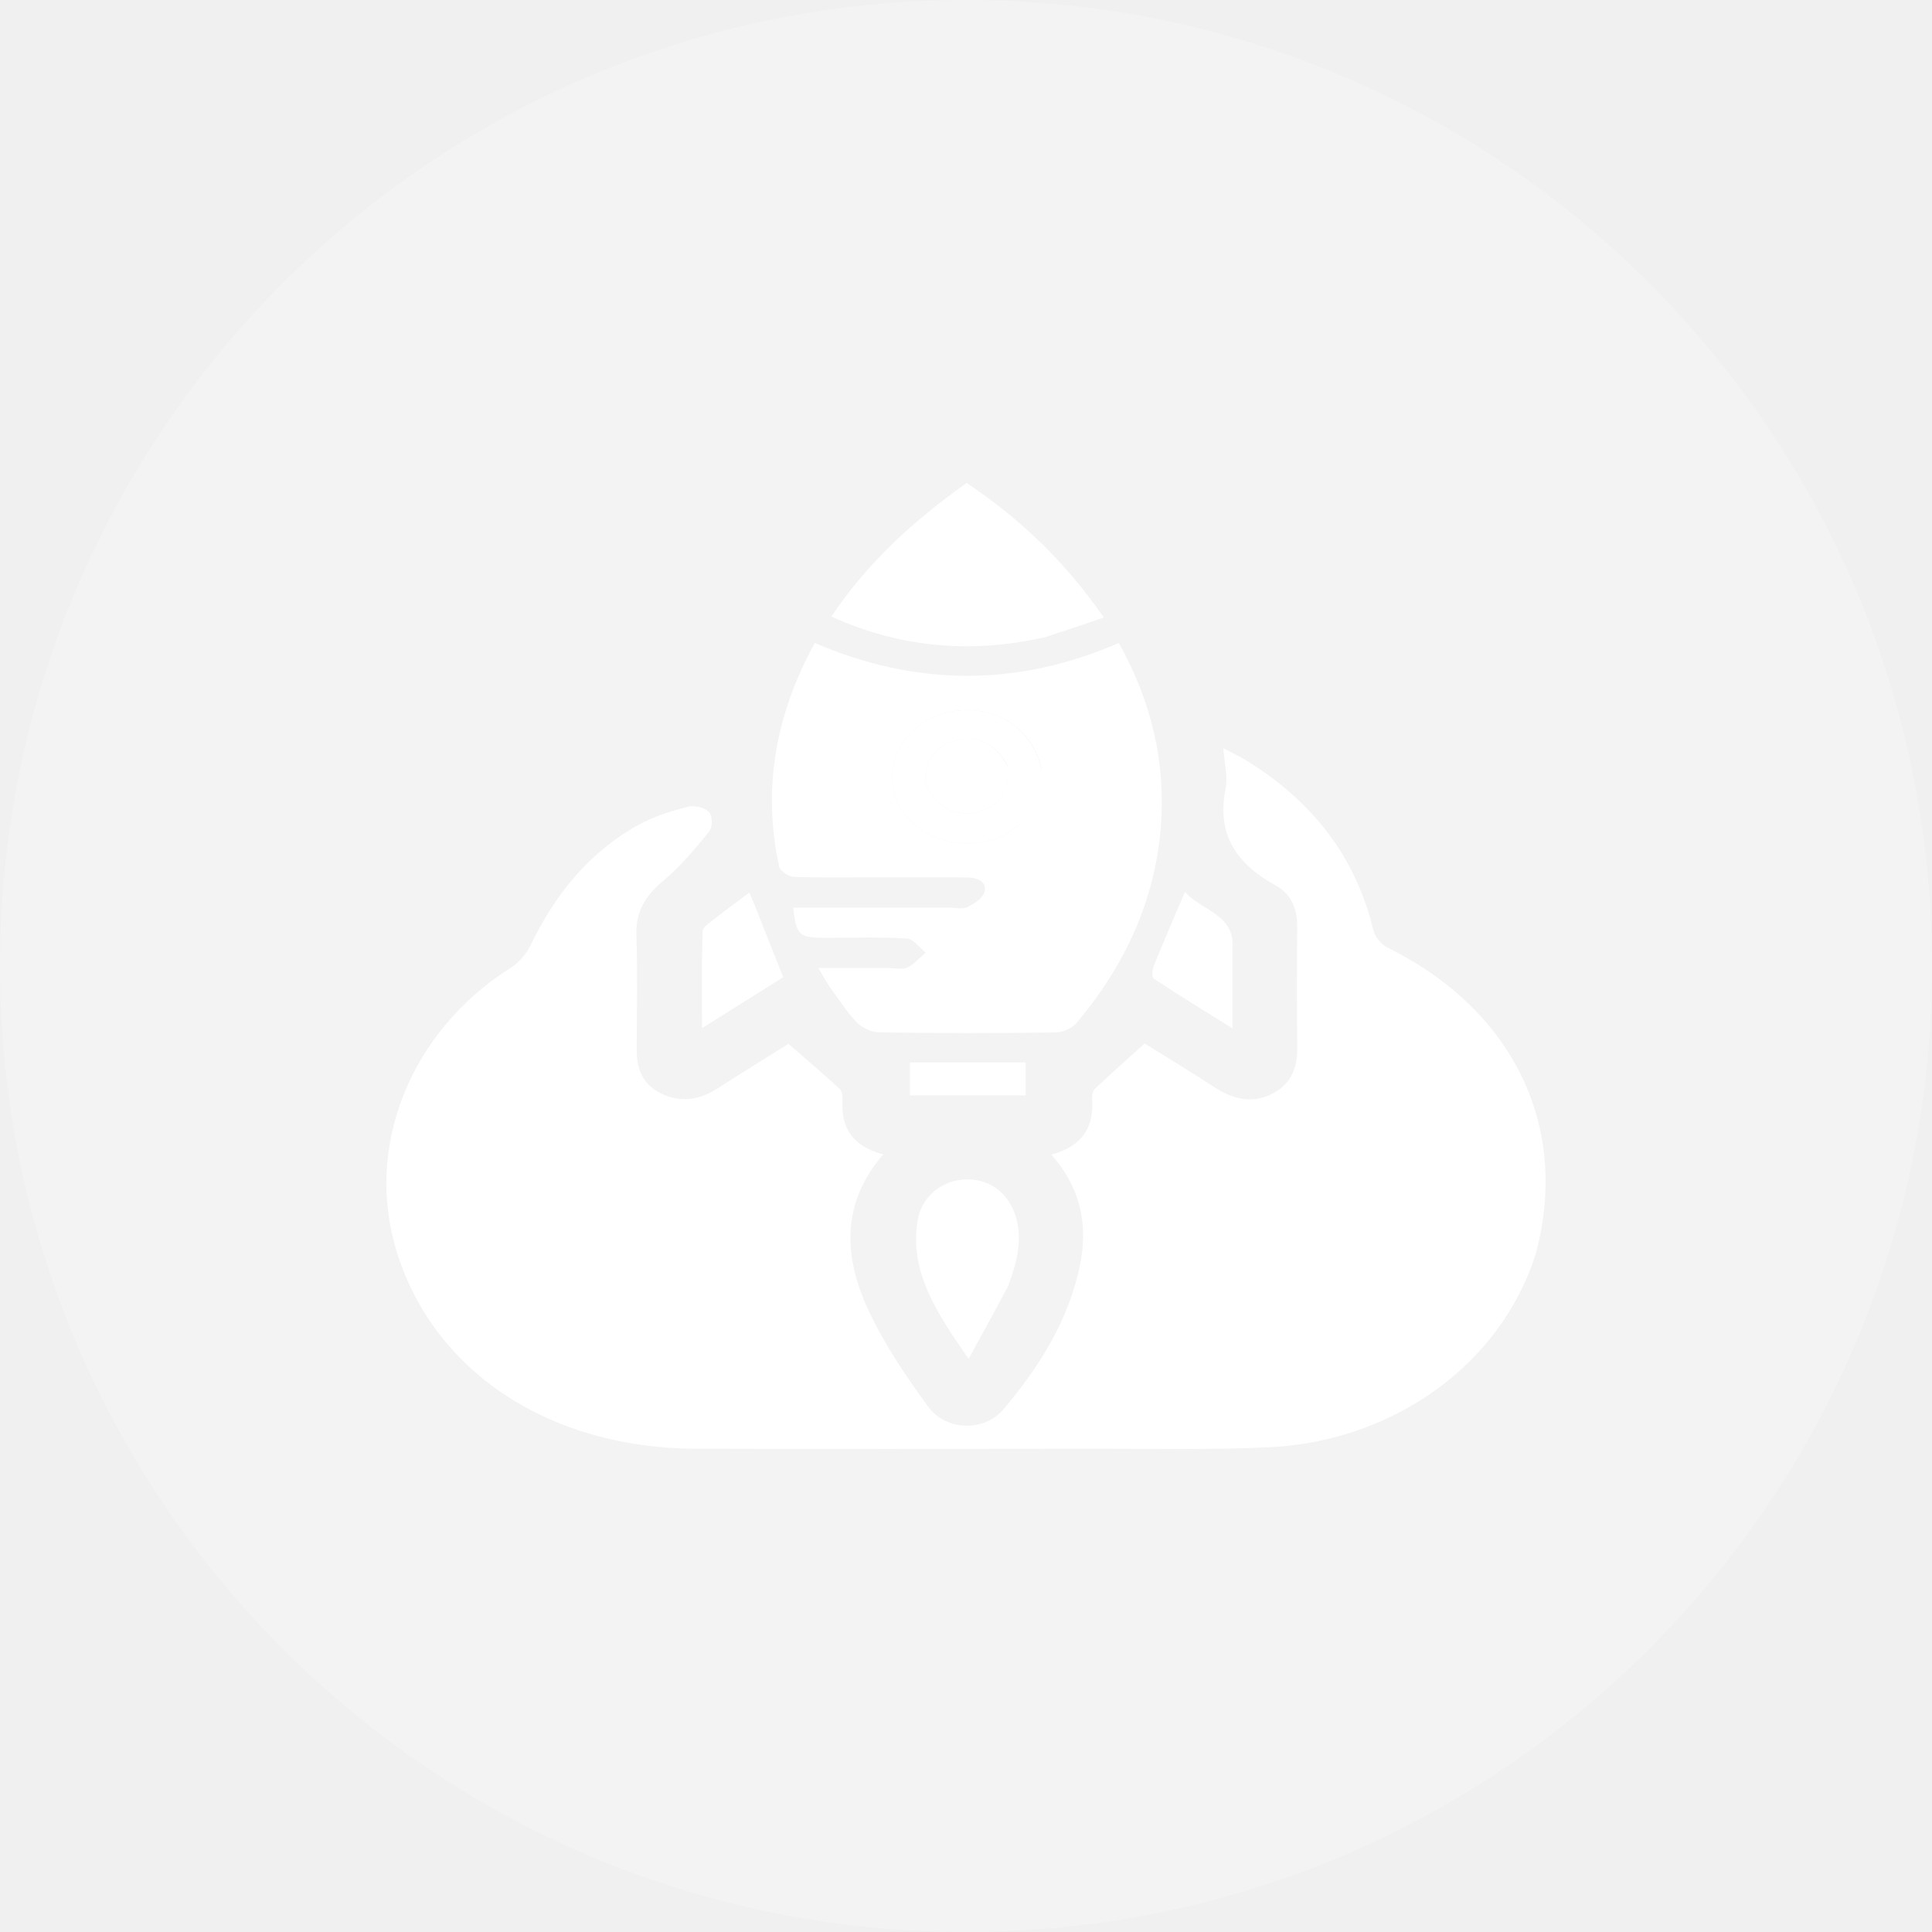
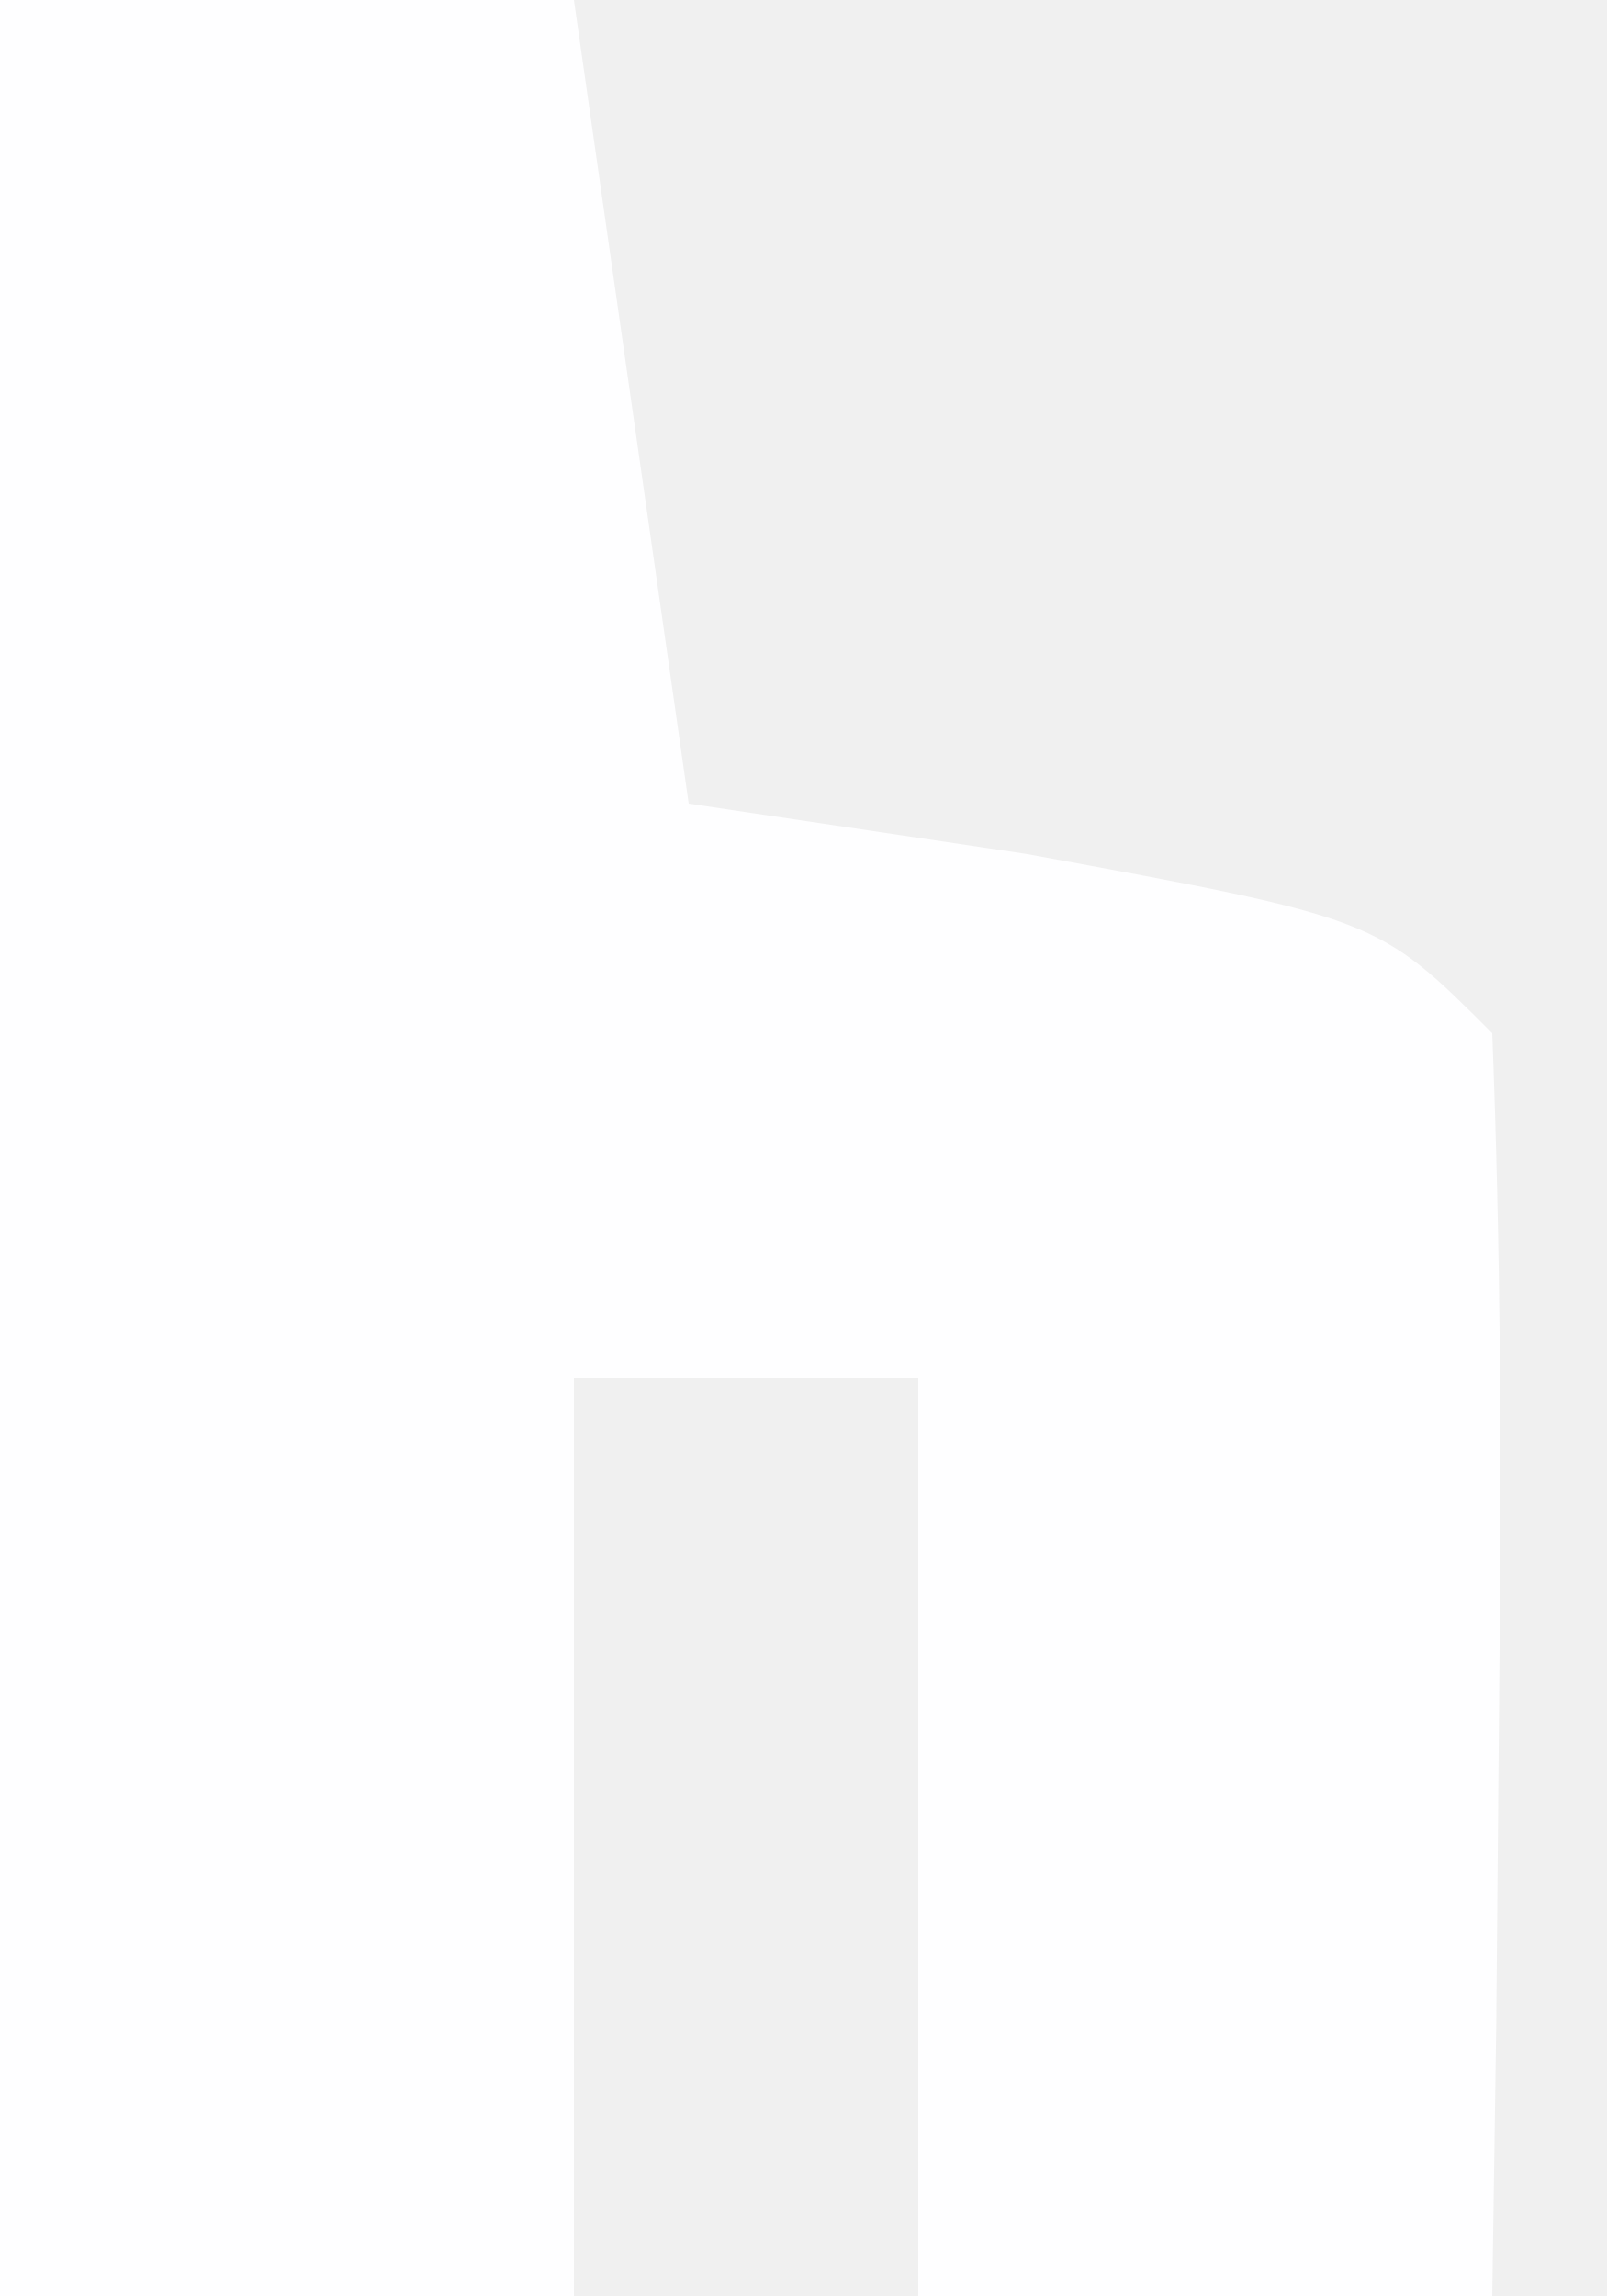
- <svg xmlns="http://www.w3.org/2000/svg" width="20" height="20" viewBox="0 0 20 20" fill="none">
-   <circle cx="10" cy="10" r="10" fill="white" fill-opacity="0.2" />
-   <path d="M15.898 12.979C15.543 14.111 14.439 14.92 13.137 14.982C12.542 15.01 11.944 14.997 11.347 14.997C9.965 14.999 8.583 15.001 7.201 14.997C5.693 14.992 4.5 14.206 4.111 12.971C3.765 11.874 4.247 10.675 5.289 10.017C5.377 9.961 5.451 9.871 5.494 9.782C5.738 9.279 6.074 8.841 6.602 8.543C6.757 8.455 6.939 8.399 7.117 8.352C7.183 8.334 7.301 8.361 7.34 8.406C7.378 8.45 7.378 8.563 7.34 8.61C7.193 8.791 7.04 8.973 6.858 9.125C6.674 9.279 6.582 9.444 6.588 9.67C6.6 10.068 6.593 10.466 6.591 10.864C6.59 11.062 6.65 11.233 6.861 11.328C7.068 11.422 7.26 11.377 7.442 11.259C7.688 11.099 7.939 10.946 8.162 10.806C8.347 10.967 8.524 11.116 8.692 11.272C8.72 11.298 8.723 11.356 8.721 11.399C8.707 11.671 8.822 11.867 9.143 11.95C8.695 12.472 8.737 13.03 8.998 13.58C9.159 13.922 9.378 14.246 9.606 14.559C9.793 14.815 10.187 14.826 10.388 14.589C10.761 14.149 11.056 13.671 11.175 13.121C11.266 12.7 11.198 12.307 10.883 11.953C11.214 11.863 11.325 11.659 11.305 11.381C11.303 11.344 11.31 11.295 11.335 11.271C11.497 11.117 11.665 10.969 11.849 10.802C12.068 10.939 12.318 11.089 12.561 11.248C12.747 11.369 12.942 11.432 13.157 11.329C13.368 11.227 13.431 11.052 13.429 10.847C13.425 10.431 13.425 10.016 13.429 9.601C13.431 9.421 13.376 9.258 13.204 9.165C12.774 8.93 12.595 8.61 12.688 8.162C12.713 8.035 12.674 7.899 12.664 7.746C12.747 7.79 12.821 7.824 12.889 7.865C13.597 8.295 14.037 8.883 14.217 9.628C14.233 9.695 14.295 9.776 14.361 9.808C15.661 10.45 16.254 11.658 15.898 12.979Z" fill="white" />
-   <path d="M8.587 10.213C8.549 10.152 8.519 10.102 8.471 10.021C8.731 10.021 8.965 10.021 9.2 10.021C9.265 10.021 9.342 10.04 9.392 10.016C9.465 9.981 9.519 9.914 9.582 9.861C9.517 9.81 9.456 9.72 9.389 9.716C9.118 9.699 8.845 9.708 8.572 9.708C8.267 9.708 8.249 9.693 8.21 9.396C8.749 9.396 9.287 9.396 9.824 9.396C9.889 9.396 9.966 9.415 10.015 9.39C10.088 9.354 10.178 9.293 10.193 9.23C10.217 9.127 10.118 9.083 10.006 9.083C9.689 9.082 9.371 9.082 9.053 9.082C8.774 9.082 8.495 9.088 8.217 9.077C8.163 9.075 8.075 9.016 8.066 8.973C7.892 8.171 8.023 7.406 8.435 6.656C9.483 7.107 10.531 7.112 11.582 6.656C11.924 7.267 12.07 7.902 12.016 8.571C11.954 9.32 11.649 9.99 11.145 10.589C11.101 10.642 11.002 10.687 10.928 10.688C10.319 10.696 9.709 10.696 9.1 10.687C9.02 10.686 8.92 10.636 8.867 10.581C8.762 10.472 8.684 10.344 8.587 10.213ZM10.785 7.978C10.706 7.543 10.295 7.279 9.837 7.368C9.409 7.45 9.146 7.851 9.267 8.234C9.368 8.555 9.732 8.769 10.101 8.726C10.514 8.676 10.776 8.402 10.785 7.978Z" fill="white" />
-   <path d="M10.816 6.597C10.042 6.771 9.314 6.702 8.606 6.383C8.97 5.838 9.445 5.397 10.007 5C10.571 5.376 11.037 5.829 11.427 6.393C11.221 6.463 11.026 6.529 10.816 6.597Z" fill="white" />
-   <path d="M10.435 13.316C10.305 13.56 10.178 13.791 10.027 14.067C9.7 13.594 9.408 13.165 9.501 12.626C9.543 12.385 9.754 12.217 9.994 12.209C10.249 12.201 10.448 12.354 10.52 12.61C10.586 12.85 10.523 13.077 10.435 13.316Z" fill="white" />
-   <path d="M12.759 9.797C12.759 10.077 12.759 10.34 12.759 10.646C12.463 10.462 12.2 10.301 11.944 10.131C11.92 10.115 11.928 10.039 11.944 9.998C12.045 9.749 12.152 9.503 12.267 9.231C12.421 9.421 12.775 9.459 12.759 9.797Z" fill="white" />
-   <path d="M7.816 9.379C7.914 9.629 8.009 9.867 8.108 10.116C7.842 10.283 7.573 10.451 7.268 10.643C7.268 10.289 7.262 9.964 7.274 9.64C7.276 9.593 7.357 9.544 7.408 9.503C7.518 9.416 7.633 9.333 7.758 9.24C7.781 9.294 7.796 9.33 7.816 9.379Z" fill="white" />
-   <path d="M10.276 10.999C10.398 10.999 10.501 10.999 10.618 10.999C10.618 11.113 10.618 11.219 10.618 11.339C10.229 11.339 9.832 11.339 9.419 11.339C9.419 11.233 9.419 11.123 9.419 10.999C9.702 10.999 9.98 10.999 10.276 10.999Z" fill="white" />
-   <path d="M10.786 7.993C10.776 8.402 10.513 8.676 10.1 8.726C9.732 8.769 9.368 8.555 9.267 8.234C9.146 7.851 9.409 7.45 9.837 7.368C10.295 7.279 10.705 7.543 10.786 7.993ZM10.43 7.923C10.325 7.73 10.171 7.631 9.985 7.649C9.802 7.666 9.671 7.749 9.607 7.907C9.542 8.067 9.593 8.204 9.725 8.316C9.861 8.432 10.025 8.445 10.194 8.38C10.375 8.311 10.449 8.174 10.43 7.923Z" fill="white" />
-   <path d="M10.433 7.937C10.449 8.174 10.376 8.311 10.195 8.38C10.026 8.445 9.861 8.432 9.725 8.316C9.593 8.205 9.542 8.067 9.607 7.907C9.671 7.749 9.803 7.666 9.985 7.649C10.172 7.631 10.325 7.73 10.433 7.937Z" fill="white" />
+ <svg xmlns="http://www.w3.org/2000/svg" version="1.1" width="14" height="20">
+   <path d="M0 0 C1.65 0 3.3 0 5 0 C5.33 2.31 5.66 4.62 6 7 C6.969 7.144 7.939 7.289 8.938 7.438 C12 8 12 8 13 9 C13.072 10.853 13.084 12.708 13.062 14.562 C13.053 15.574 13.044 16.586 13.035 17.629 C13.024 18.411 13.012 19.194 13 20 C11.35 20 9.7 20 8 20 C8 17.36 8 14.72 8 12 C7.01 12 6.02 12 5 12 C5 14.64 5 17.28 5 20 C3.35 20 1.7 20 0 20 C0 13.4 0 6.8 0 0 Z " fill="#FEFEFF" transform="translate(0,0)" />
</svg>
